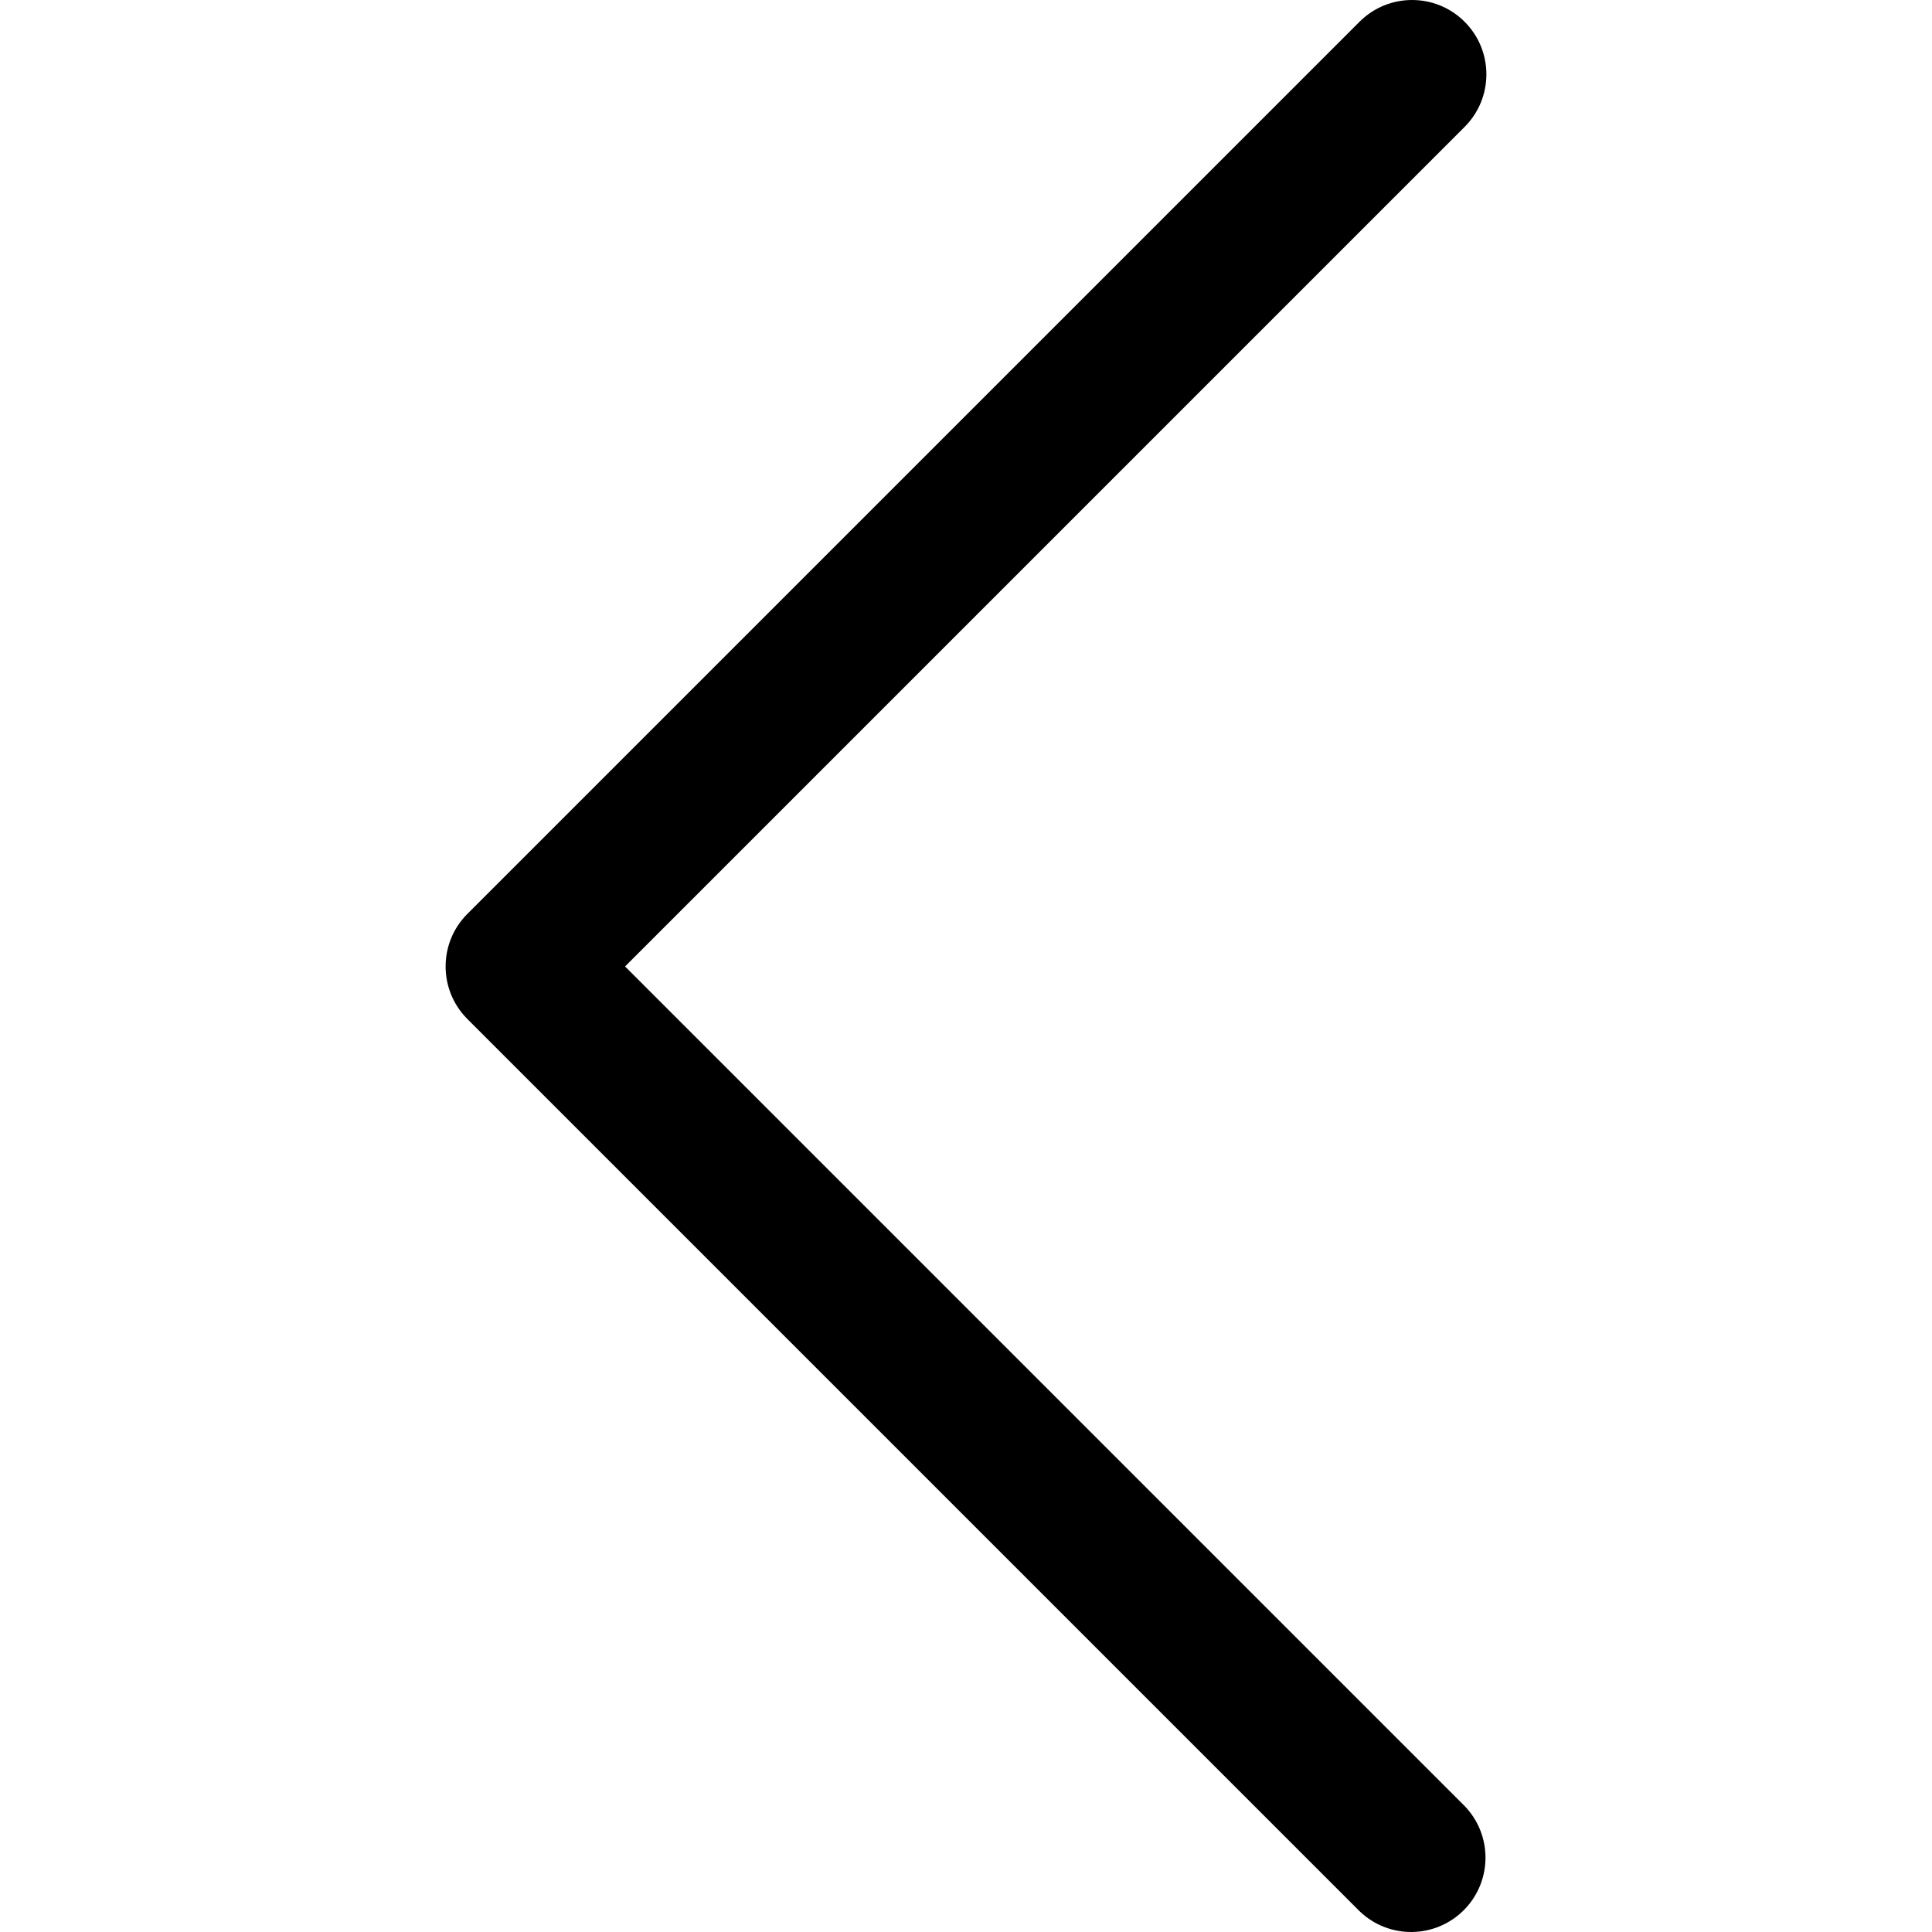
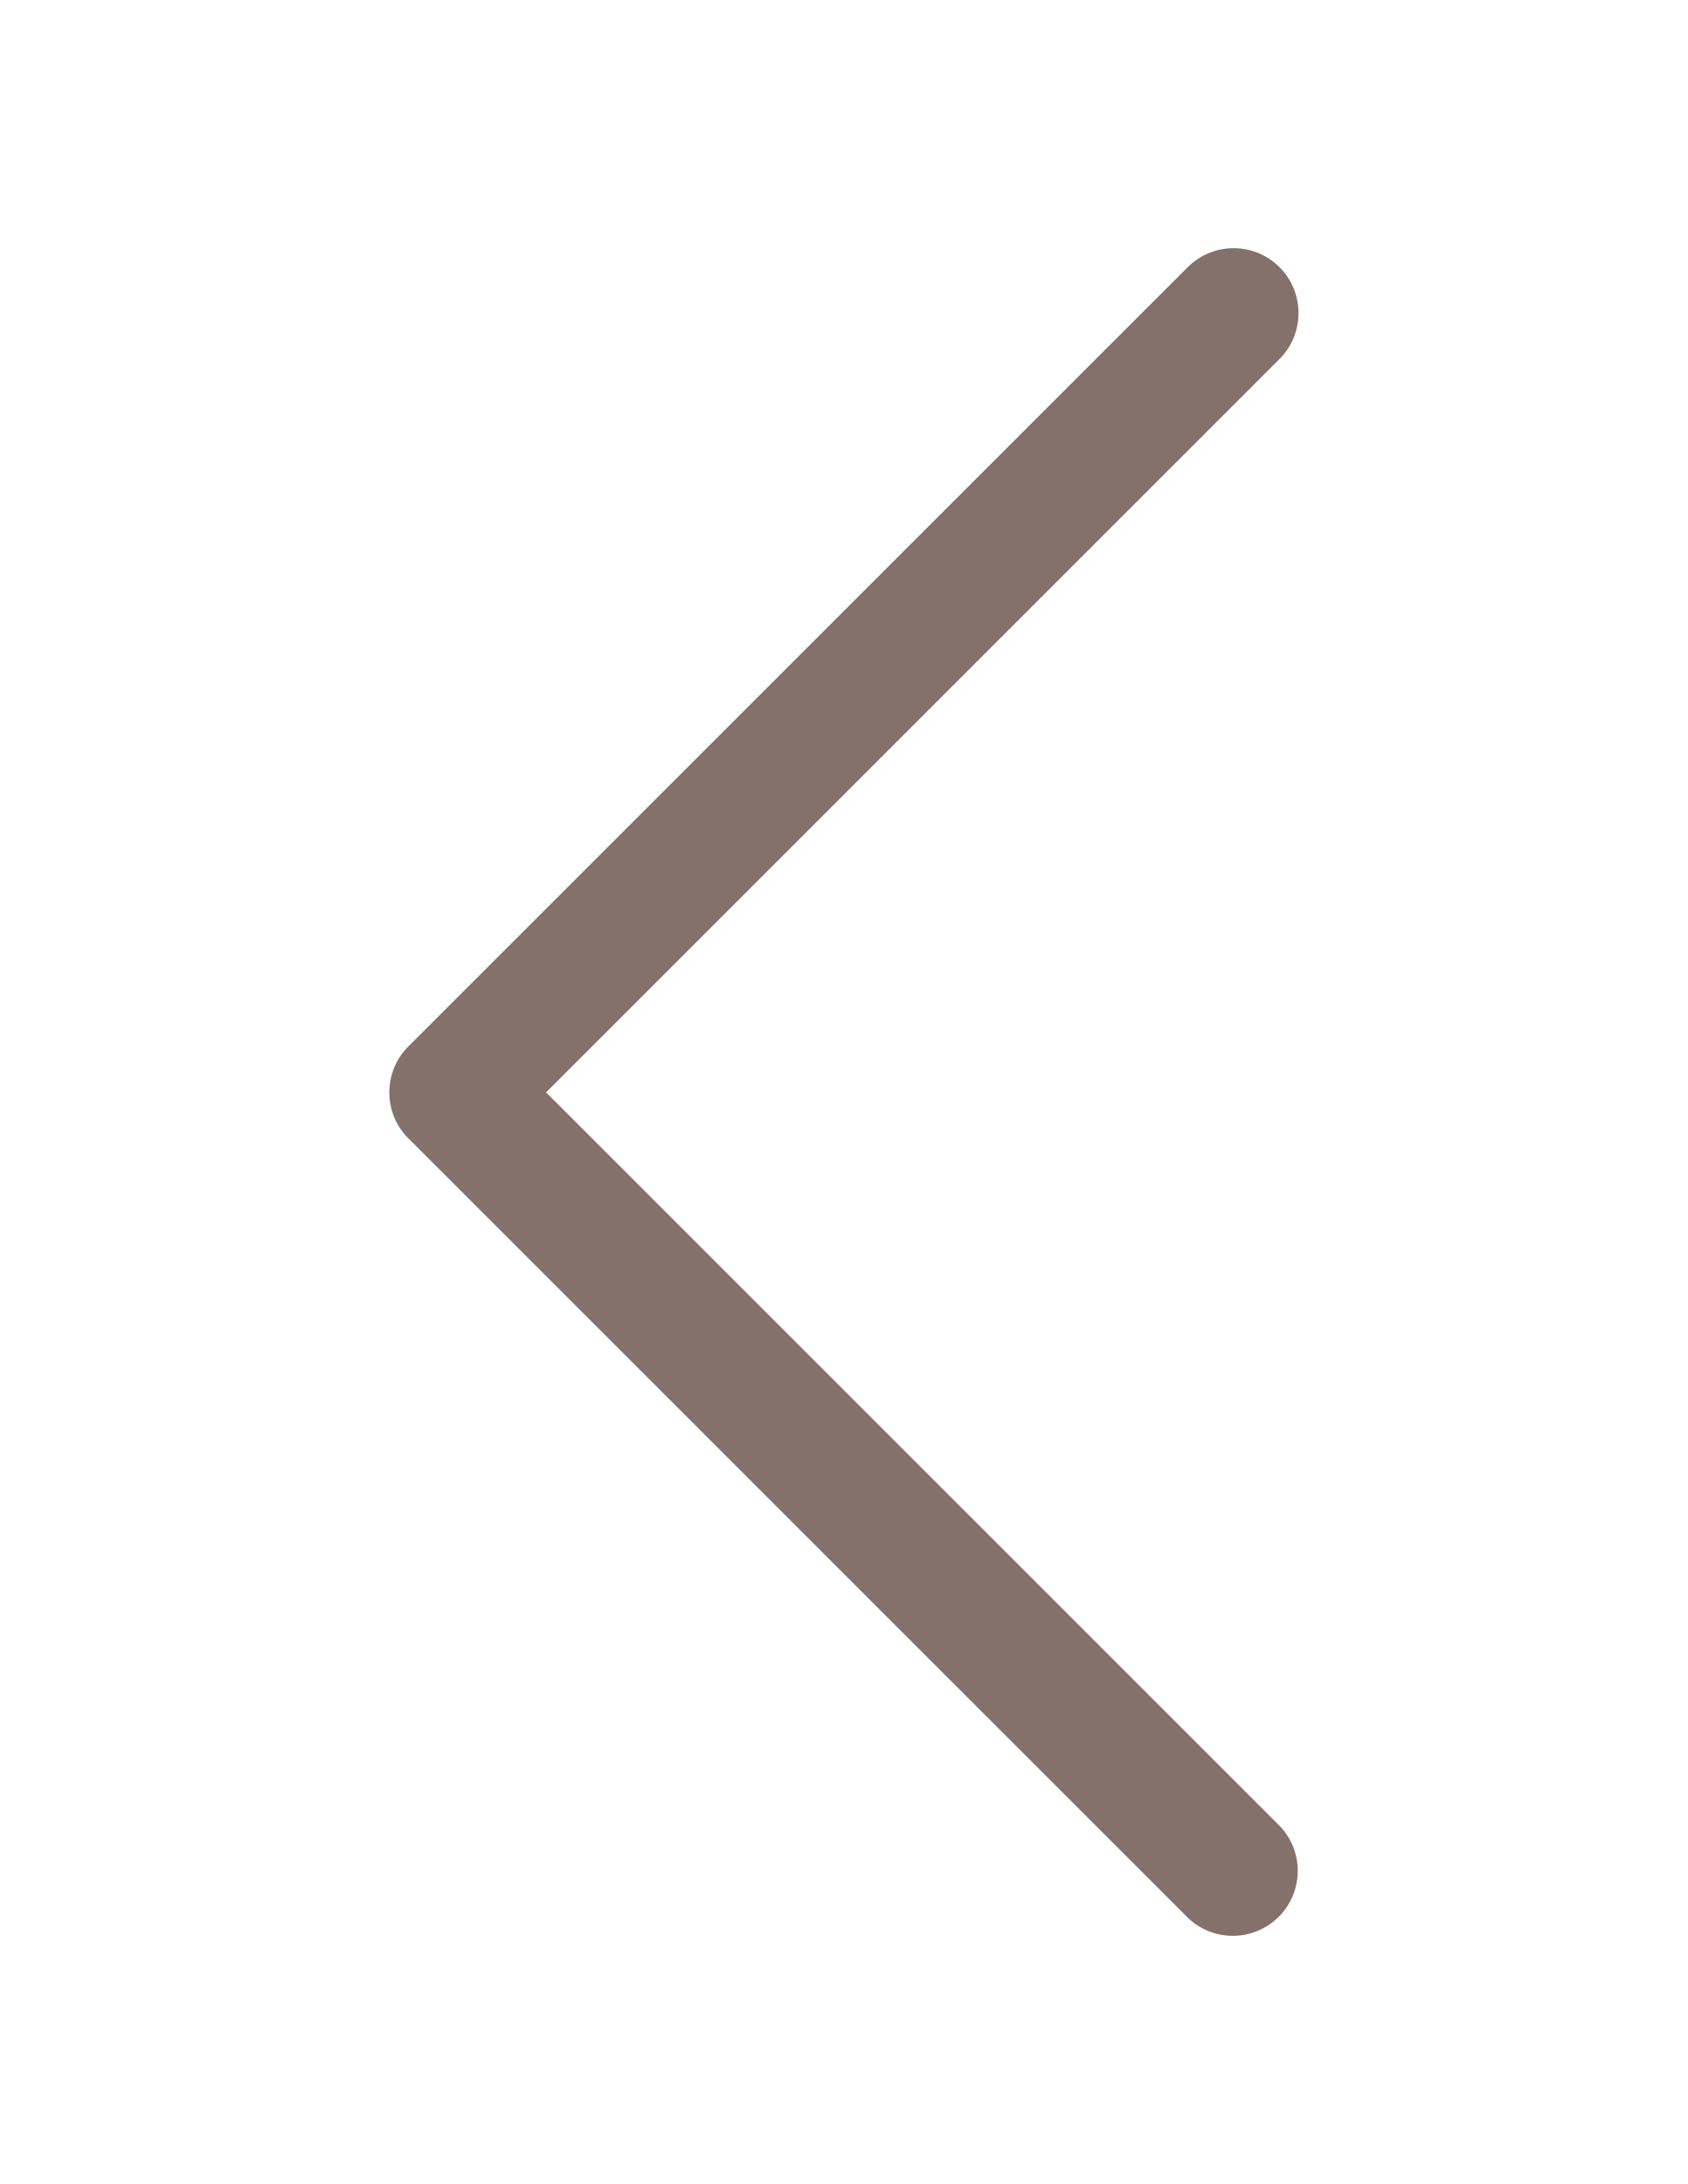
- <svg xmlns="http://www.w3.org/2000/svg" version="1.1" id="Capa_1" x="0px" y="0px" viewBox="0 0 443.52 443.52" style="enable-background:new 0 0 443.52 443.52;" xml:space="preserve">
-   <g>
-     <g>
-       <path d="M143.492,221.863L336.226,29.129c6.663-6.664,6.663-17.468,0-24.132c-6.665-6.662-17.468-6.662-24.132,0l-204.8,204.8    c-6.662,6.664-6.662,17.468,0,24.132l204.8,204.8c6.78,6.548,17.584,6.36,24.132-0.42c6.387-6.614,6.387-17.099,0-23.712    L143.492,221.863z" />
+ <svg xmlns="http://www.w3.org/2000/svg" xml:space="preserve" width="8.5in" height="11in" version="1.1" style="shape-rendering:geometricPrecision; text-rendering:geometricPrecision; image-rendering:optimizeQuality; fill-rule:evenodd; clip-rule:evenodd" viewBox="0 0 8500 11000">
+   <defs>
+     <style type="text/css">
+    
+     .fil0 {fill:#84716B}
+    
+   </style>
+   </defs>
+   <g id="Layer_x0020_1">
+     <g id="_2453685191712">
+       <g>
+         <path class="fil0" d="M2750 5502l3694 -3694c127,-127 127,-335 0,-462 -128,-128 -335,-128 -463,0l-3925 3925c-127,127 -127,335 0,462l3925 3925c130,126 337,122 463,-8 122,-127 122,-328 0,-454l-3694 -3694z" />
+       </g>
    </g>
+     <g id="_2453685183296">
  </g>
-   <g>
- </g>
-   <g>
- </g>
-   <g>
- </g>
-   <g>
- </g>
-   <g>
- </g>
-   <g>
- </g>
-   <g>
- </g>
-   <g>
- </g>
-   <g>
- </g>
-   <g>
- </g>
-   <g>
- </g>
-   <g>
- </g>
-   <g>
- </g>
-   <g>
- </g>
-   <g>
- </g>
+     <g id="_2453685203328">
+   </g>
+     <g id="_2453685204640">
+   </g>
+     <g id="_2453685205248">
+   </g>
+     <g id="_2453685204064">
+   </g>
+     <g id="_2453685204032">
+   </g>
+     <g id="_2453685204224">
+   </g>
+     <g id="_2453685203136">
+   </g>
+     <g id="_2453685201856">
+   </g>
+     <g id="_2453685202720">
+   </g>
+     <g id="_2453685202176">
+   </g>
+     <g id="_2453685201952">
+   </g>
+     <g id="_2453685202560">
+   </g>
+     <g id="_2453685200224">
+   </g>
+     <g id="_2453685199904">
+   </g>
+   </g>
</svg>
